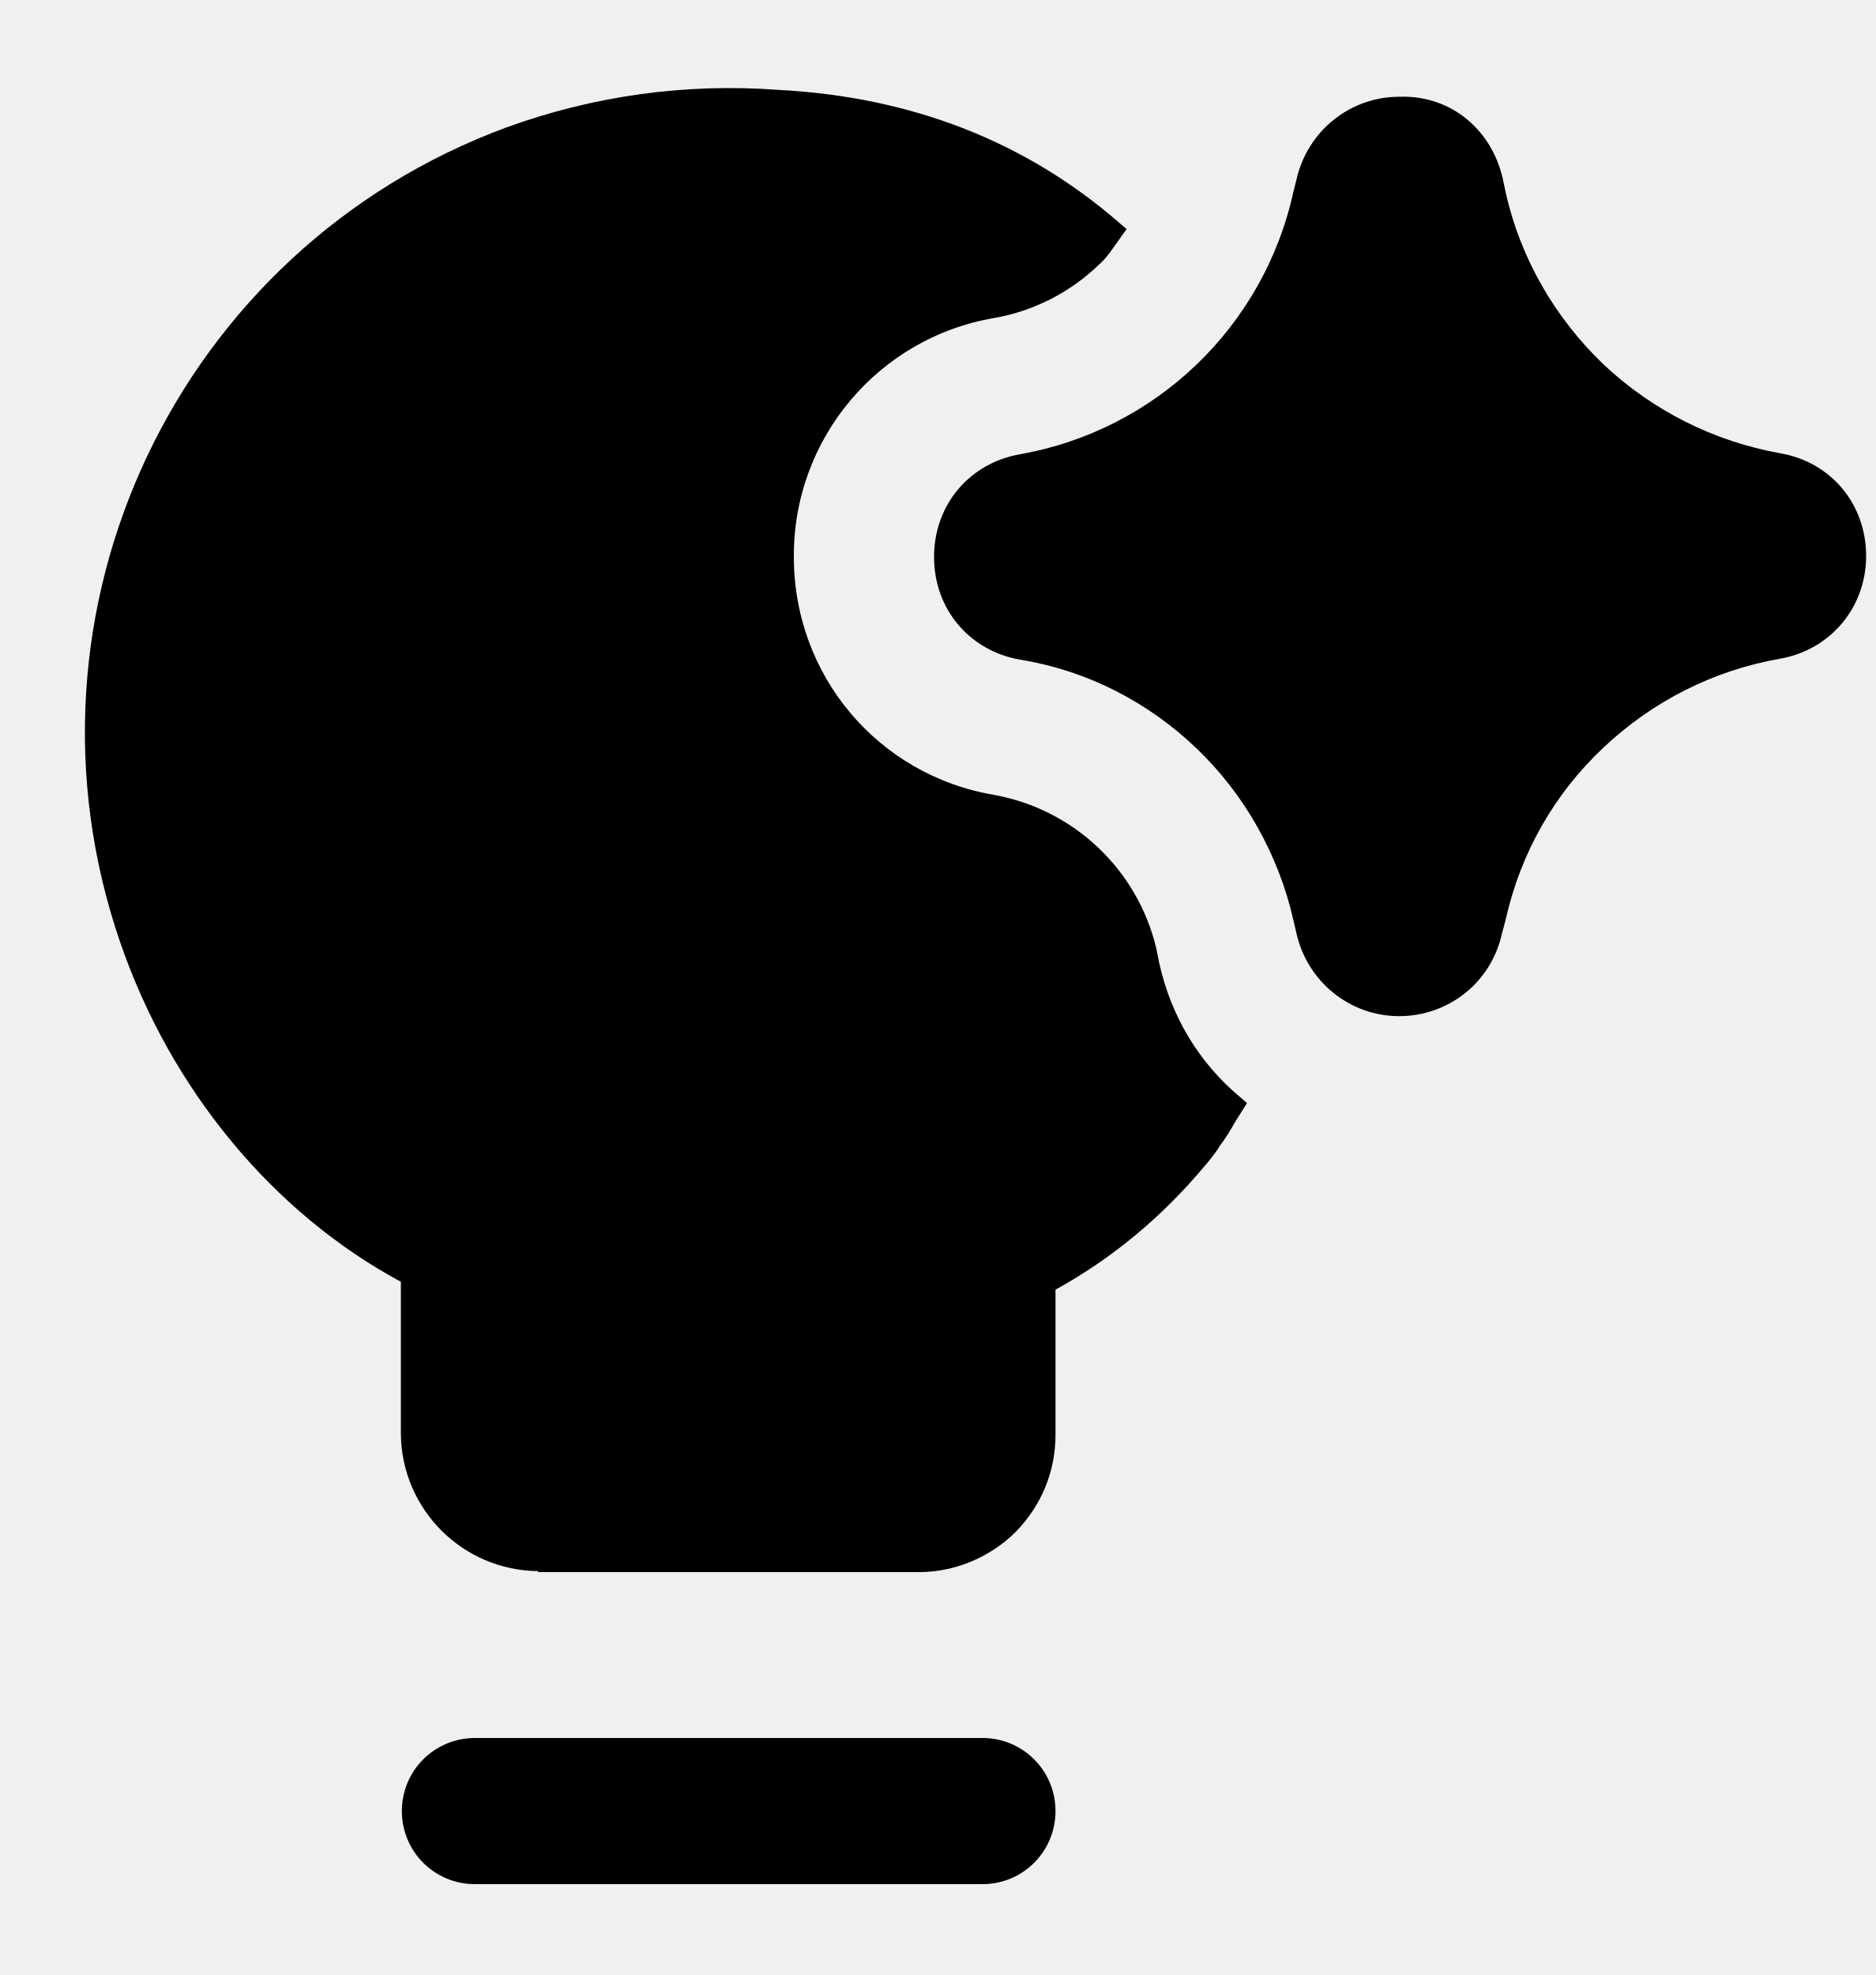
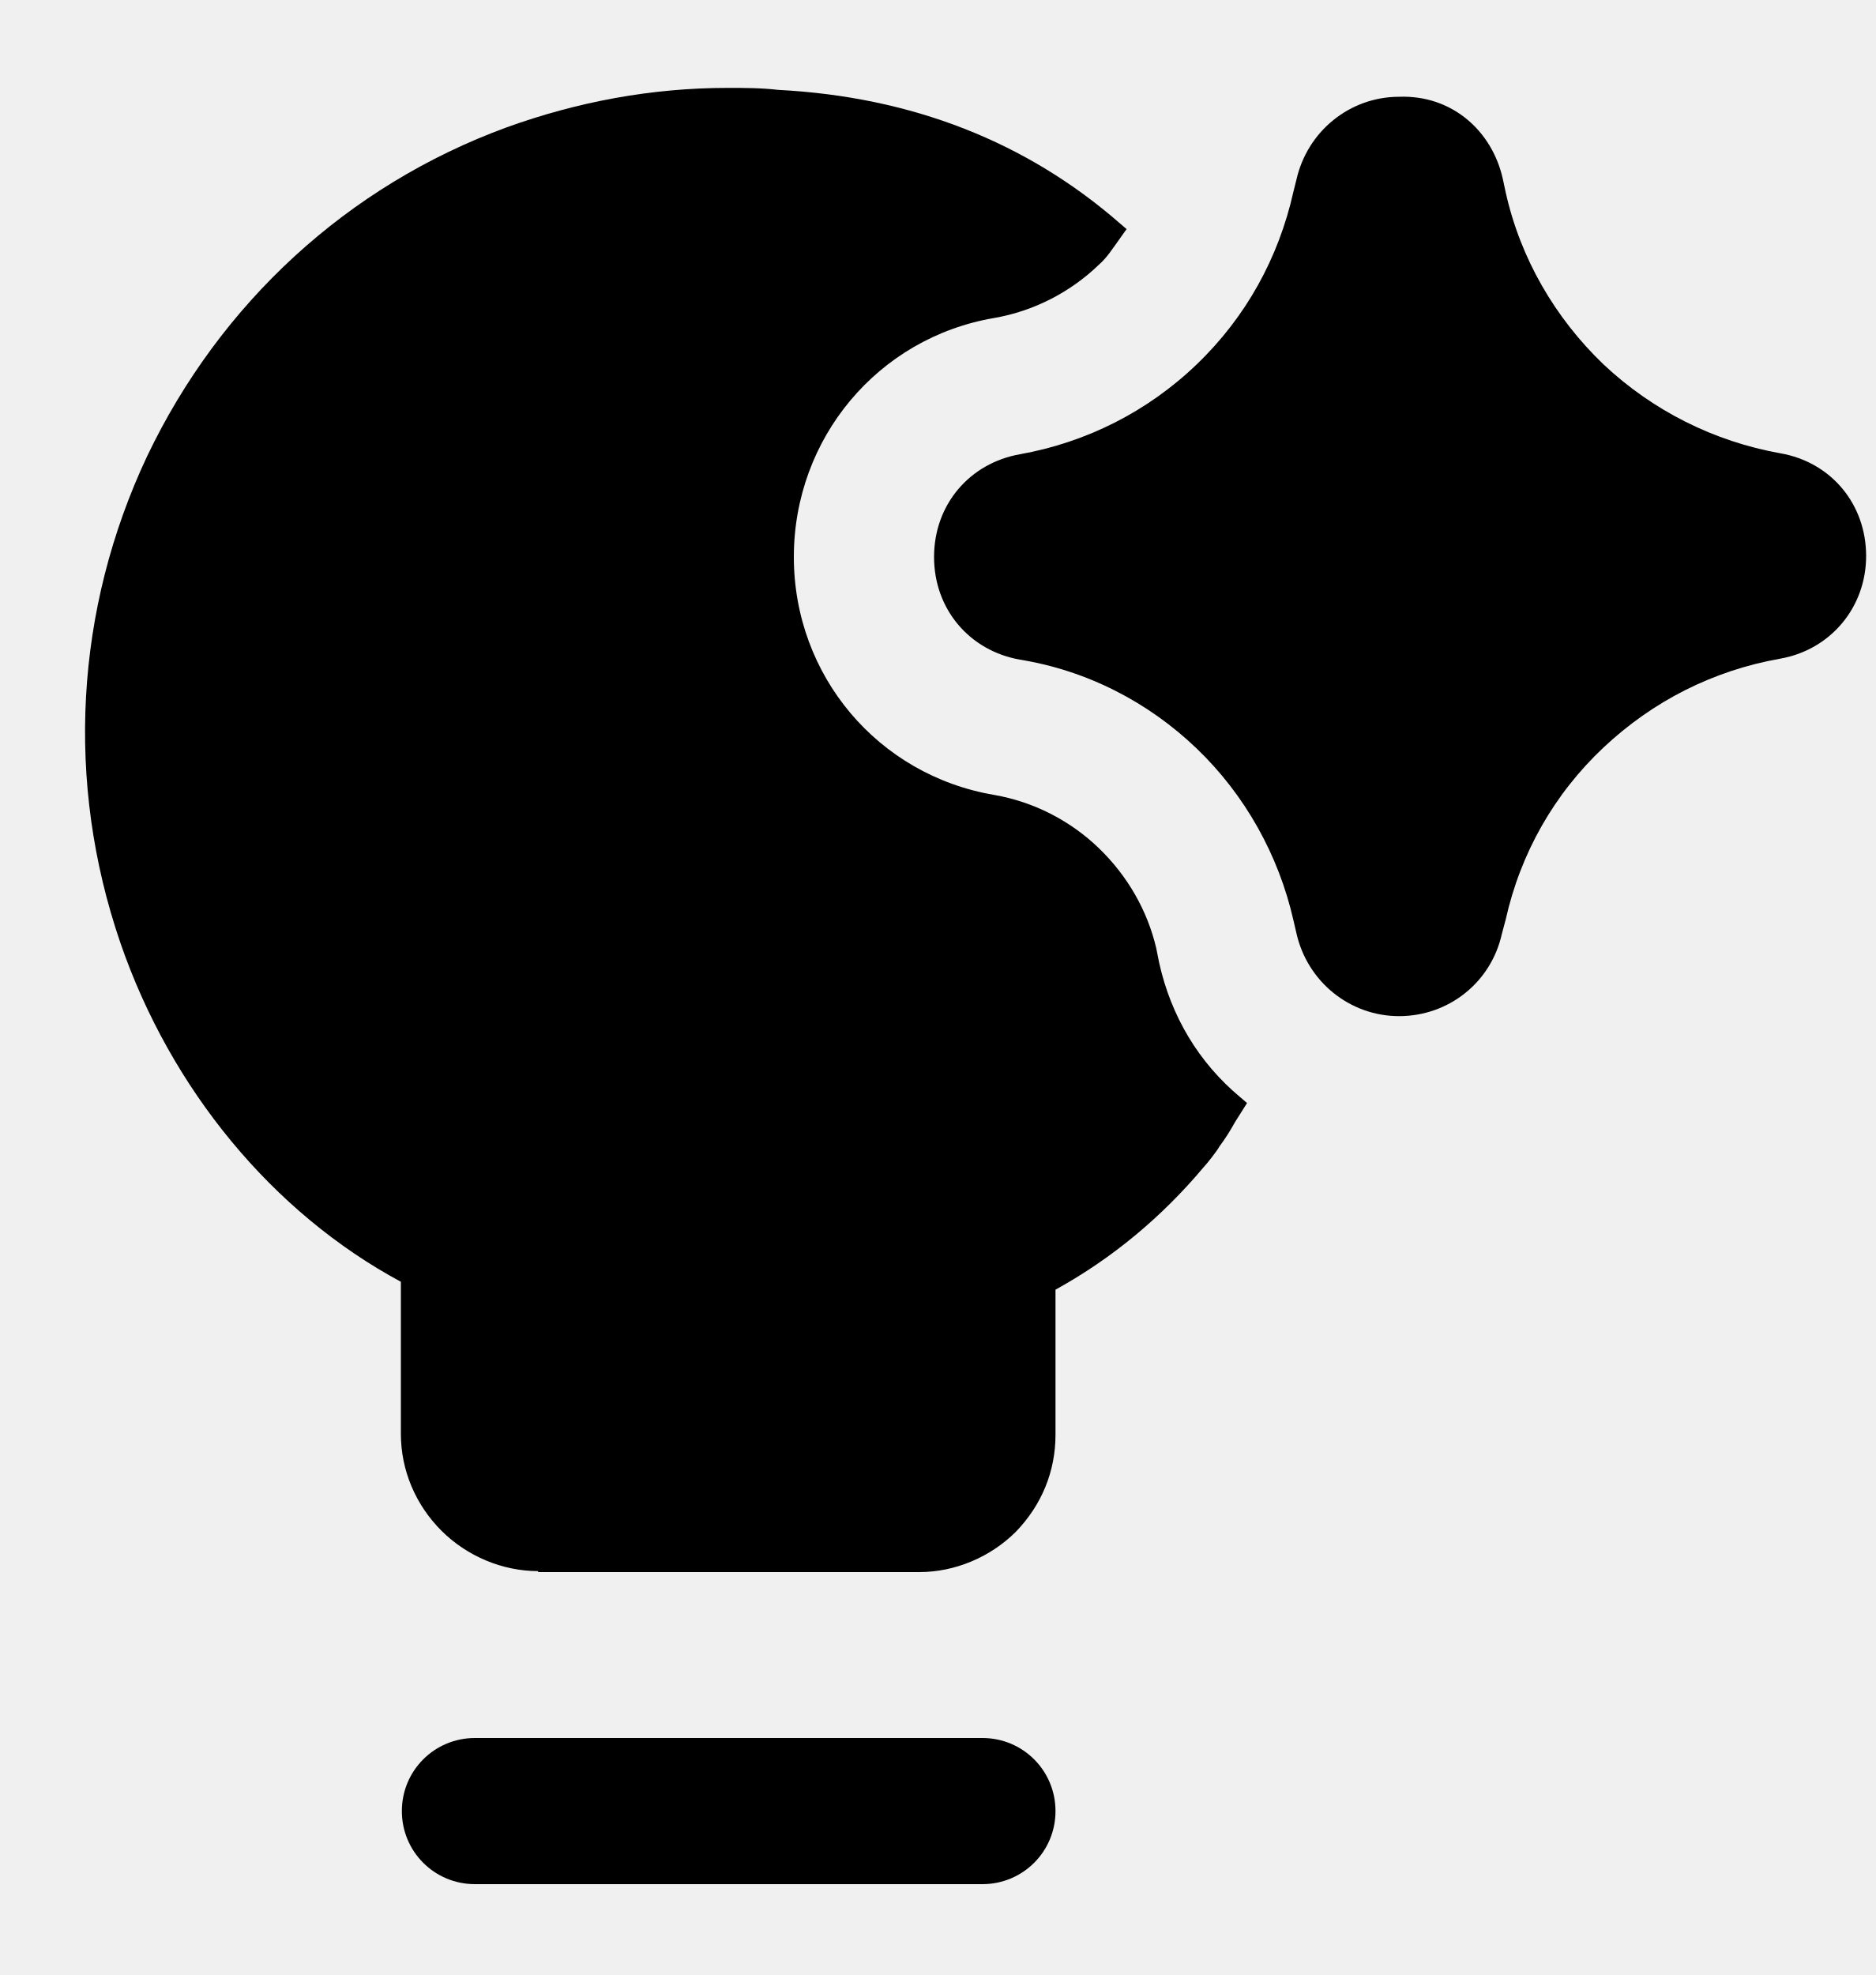
- <svg xmlns="http://www.w3.org/2000/svg" fill="none" viewBox="0 0 19 20">
-   <g fill="currentColor" clip-path="url(#a)">
-     <path d="M14.17 10.29c-.5 0-.93-.35-1.04-.84l-.03-.13c-.15-.66-.49-1.27-.98-1.74s-1.11-.79-1.79-.9c-.51-.09-.87-.51-.87-1.04s.36-.95.87-1.04a3.45 3.45 0 0 0 2.77-2.66l.03-.12c.11-.49.54-.84 1.04-.84.53-.02.94.34 1.05.83l.03.14c.15.67.5 1.27.99 1.74.5.47 1.12.78 1.79.9.52.09.87.52.87 1.04s-.36.95-.87 1.04c-.68.12-1.29.43-1.79.9s-.84 1.07-.99 1.74l-.04.15c-.11.49-.54.83-1.04.83M4.81 19.08c-.41 0-.74-.33-.74-.74s.33-.74.74-.74h5.14c.41 0 .74.33.74.74s-.33.74-.74.74z" />
-     <path d="M5.45 15.91a1.403 1.403 0 0 1-1.39-1.39v-1.54c-1.3-.7-2.33-1.95-2.84-3.43a6.53 6.53 0 0 1 3.91-8.26A6.6 6.6 0 0 1 7.88.91c1.36.07 2.52.53 3.46 1.35l.07.06-.05.07c-.1.14-.15.22-.23.29-.29.28-.66.47-1.06.54a2.44 2.44 0 0 0-2.03 2.42c0 1.2.85 2.21 2.03 2.41a2.067 2.067 0 0 1 1.64 1.55l.03.15c.12.54.4 1.01.82 1.36l.07.06-.12.19c-.05.09-.1.17-.16.25-.02.04-.13.18-.16.21-.42.5-.92.92-1.5 1.24v1.47c0 .37-.14.71-.4.98-.26.26-.62.41-.98.41H5.45z" />
+ <svg xmlns="http://www.w3.org/2000/svg" width="100%" height="100%" viewBox="0 0 19 20" fill="none">
+   <g clip-path="url(#clip0_156_3827)">
+     <path d="M14.17 10.29C13.67 10.29 13.24 9.94 13.13 9.45L13.1 9.32C12.95 8.66 12.61 8.05 12.12 7.58C11.63 7.11 11.01 6.79 10.33 6.68C9.82 6.59 9.46 6.17 9.46 5.64C9.46 5.11 9.82 4.69 10.33 4.6C11 4.48 11.62 4.17 12.12 3.69C12.62 3.21 12.95 2.61 13.1 1.94L13.13 1.82C13.24 1.33 13.67 0.98 14.17 0.98C14.7 0.96 15.11 1.32 15.22 1.81L15.25 1.95C15.4 2.62 15.75 3.22 16.24 3.69C16.74 4.16 17.36 4.47 18.03 4.59C18.55 4.68 18.9 5.11 18.9 5.63C18.9 6.15 18.54 6.58 18.03 6.67C17.35 6.79 16.74 7.1 16.24 7.57C15.74 8.04 15.4 8.64 15.25 9.31L15.21 9.46C15.1 9.95 14.67 10.29 14.17 10.29Z" fill="currentColor" />
+     <path d="M4.81 19.08C4.4 19.08 4.07 18.75 4.07 18.34C4.07 17.93 4.4 17.6 4.81 17.6H9.95C10.36 17.6 10.69 17.93 10.69 18.34C10.69 18.75 10.36 19.08 9.95 19.08H4.81Z" fill="currentColor" />
+     <path d="M5.45 15.91C5.09 15.91 4.73 15.76 4.47 15.5C4.21 15.24 4.06 14.89 4.06 14.52V12.98C2.76 12.28 1.73 11.03 1.22 9.55C0.66 7.92 0.76 6.17 1.49 4.62C2.23 3.07 3.52 1.88 5.13 1.29C5.85 1.03 6.6 0.89 7.37 0.89C7.54 0.89 7.71 0.89 7.88 0.91C9.24 0.98 10.4 1.44 11.34 2.26L11.41 2.32L11.36 2.39C11.26 2.53 11.21 2.61 11.13 2.68C10.84 2.96 10.47 3.15 10.07 3.22C8.89 3.42 8.04 4.44 8.04 5.64C8.04 6.84 8.89 7.85 10.07 8.05C10.47 8.12 10.84 8.31 11.13 8.59C11.42 8.87 11.62 9.22 11.71 9.6L11.74 9.75C11.86 10.29 12.14 10.76 12.56 11.11L12.63 11.17L12.51 11.36C12.46 11.45 12.41 11.53 12.35 11.61C12.33 11.65 12.22 11.79 12.19 11.82C11.77 12.32 11.27 12.74 10.69 13.06V14.53C10.69 14.9 10.55 15.24 10.29 15.51C10.03 15.77 9.67 15.92 9.31 15.92H5.45V15.91Z" fill="currentColor" />
  </g>
  <defs>
-     <clipPath id="a">
-       <path fill="#fff" d="M.86.89H18.9v18.19H.86z" />
+     <clipPath id="clip0_156_3827">
+       <rect width="18.04" height="18.19" fill="white" transform="translate(0.860352 0.889648)" />
    </clipPath>
  </defs>
</svg>
